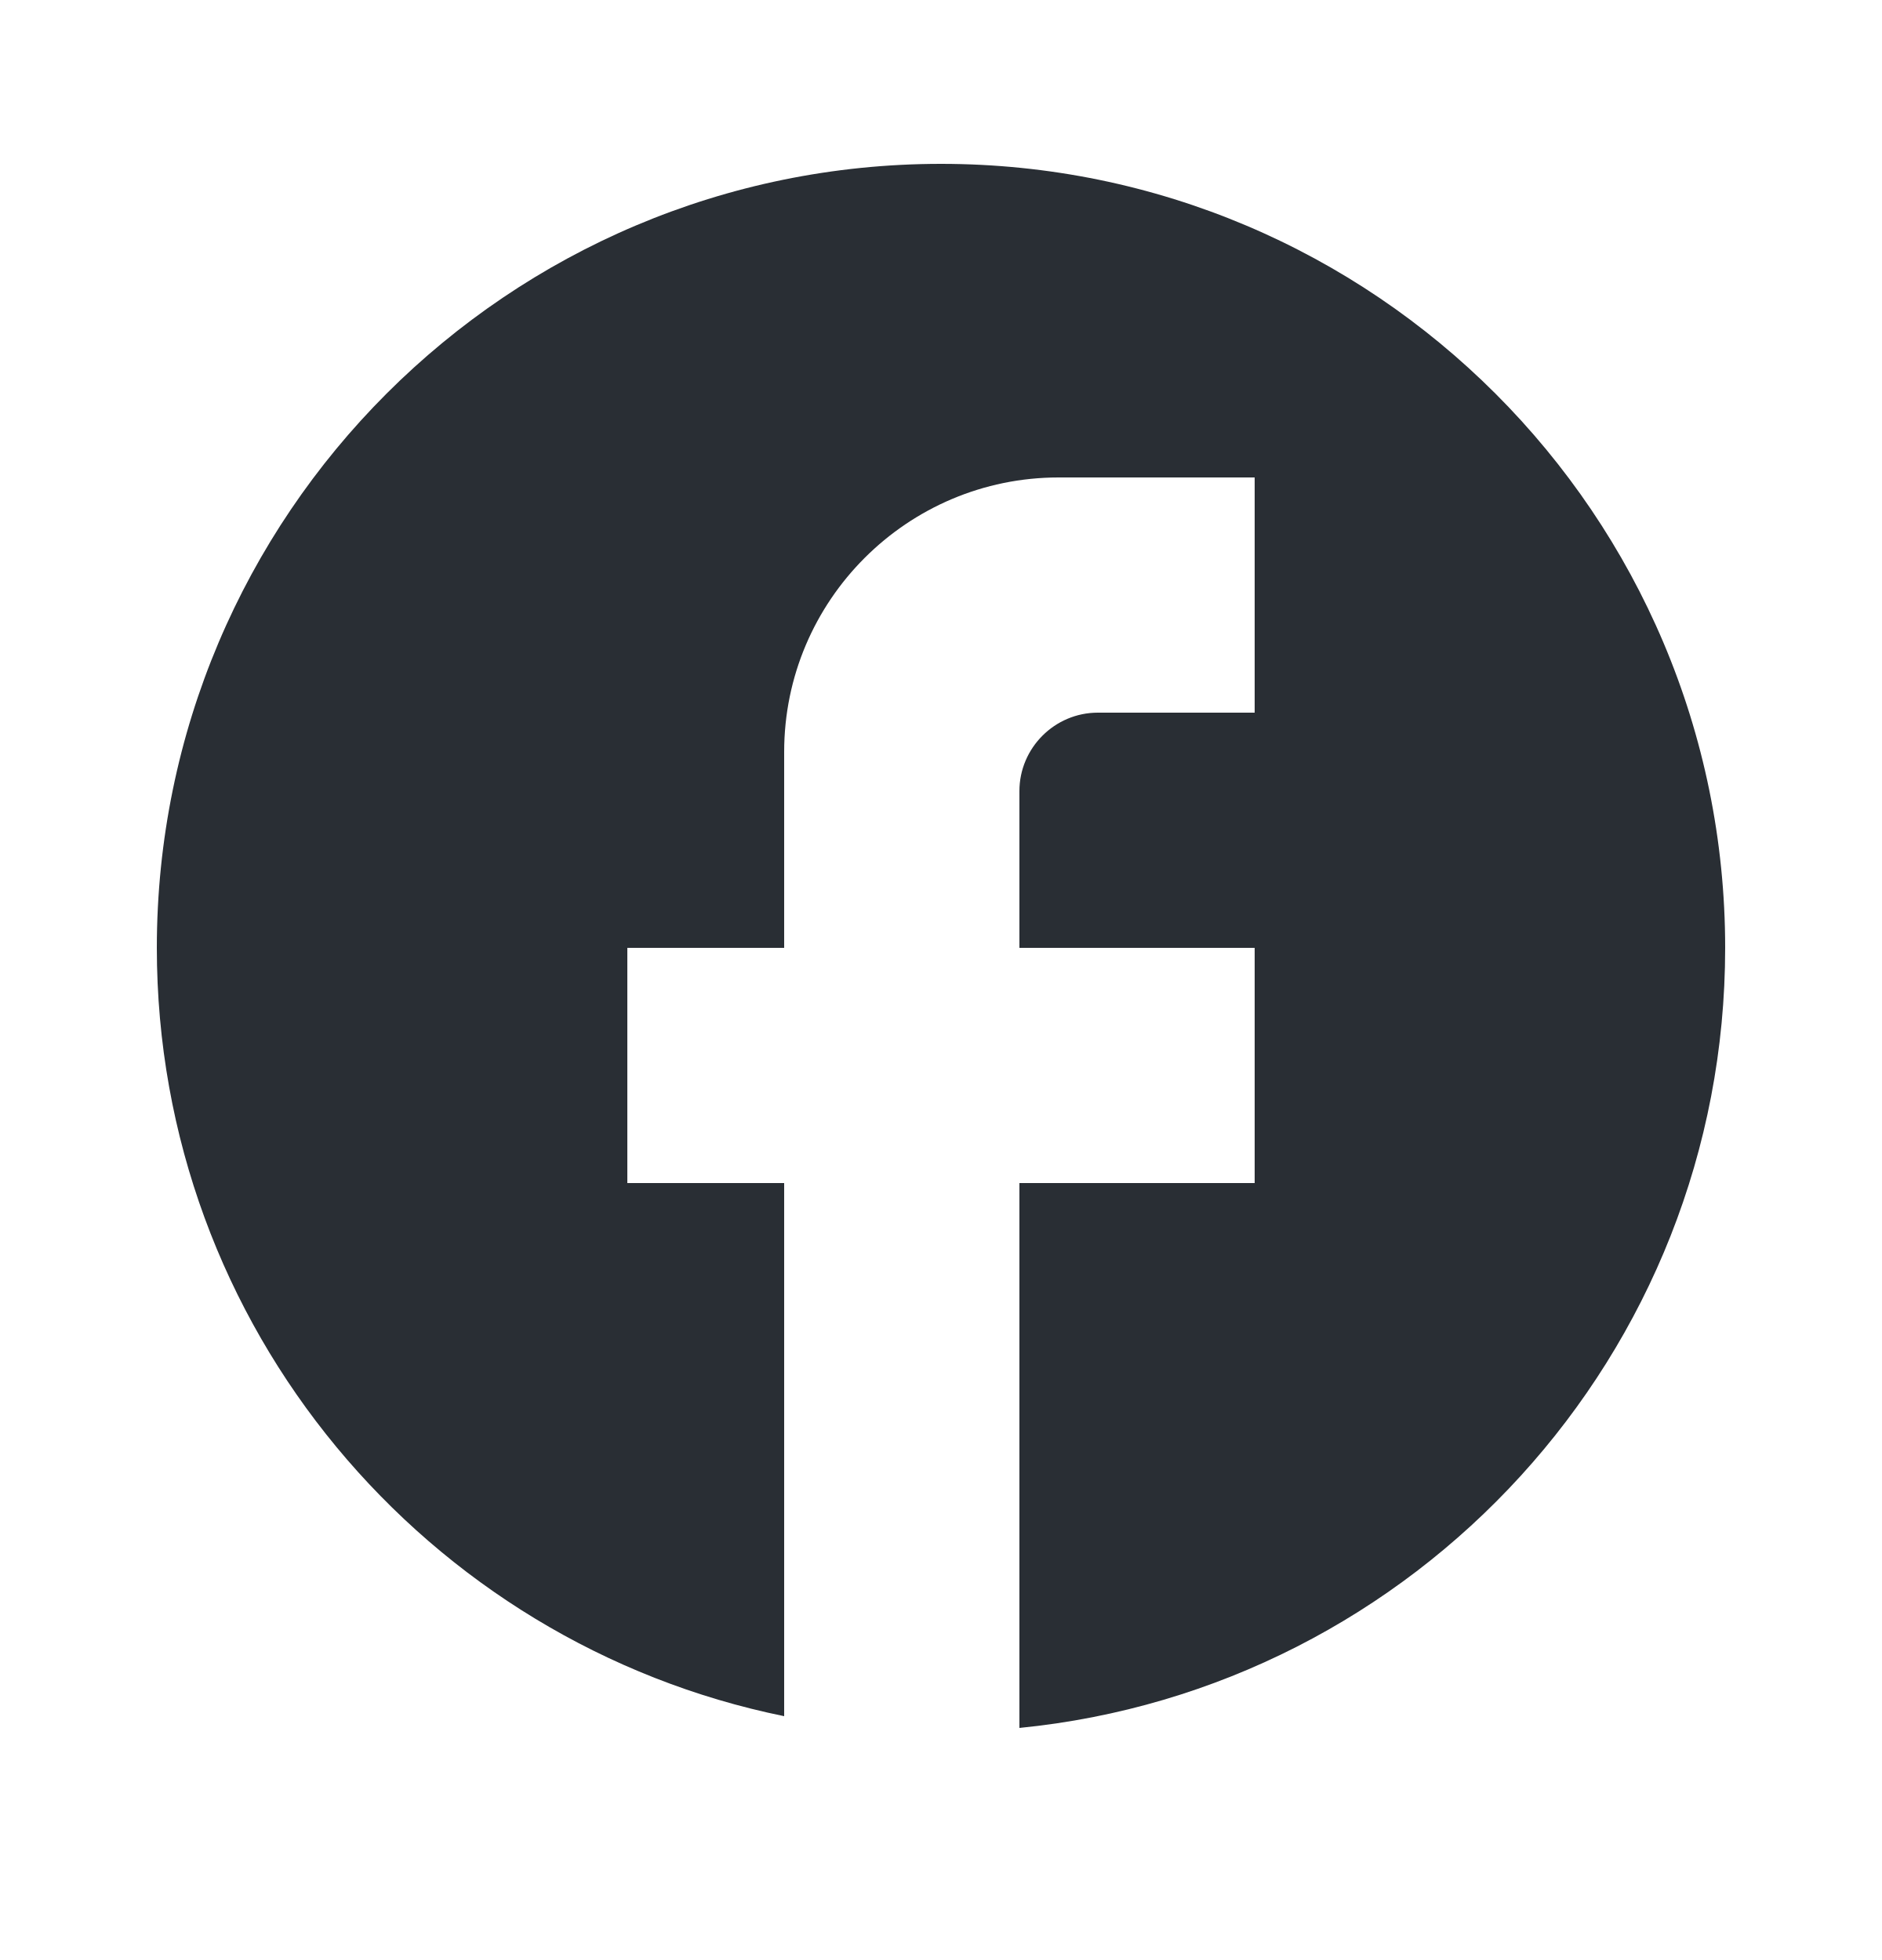
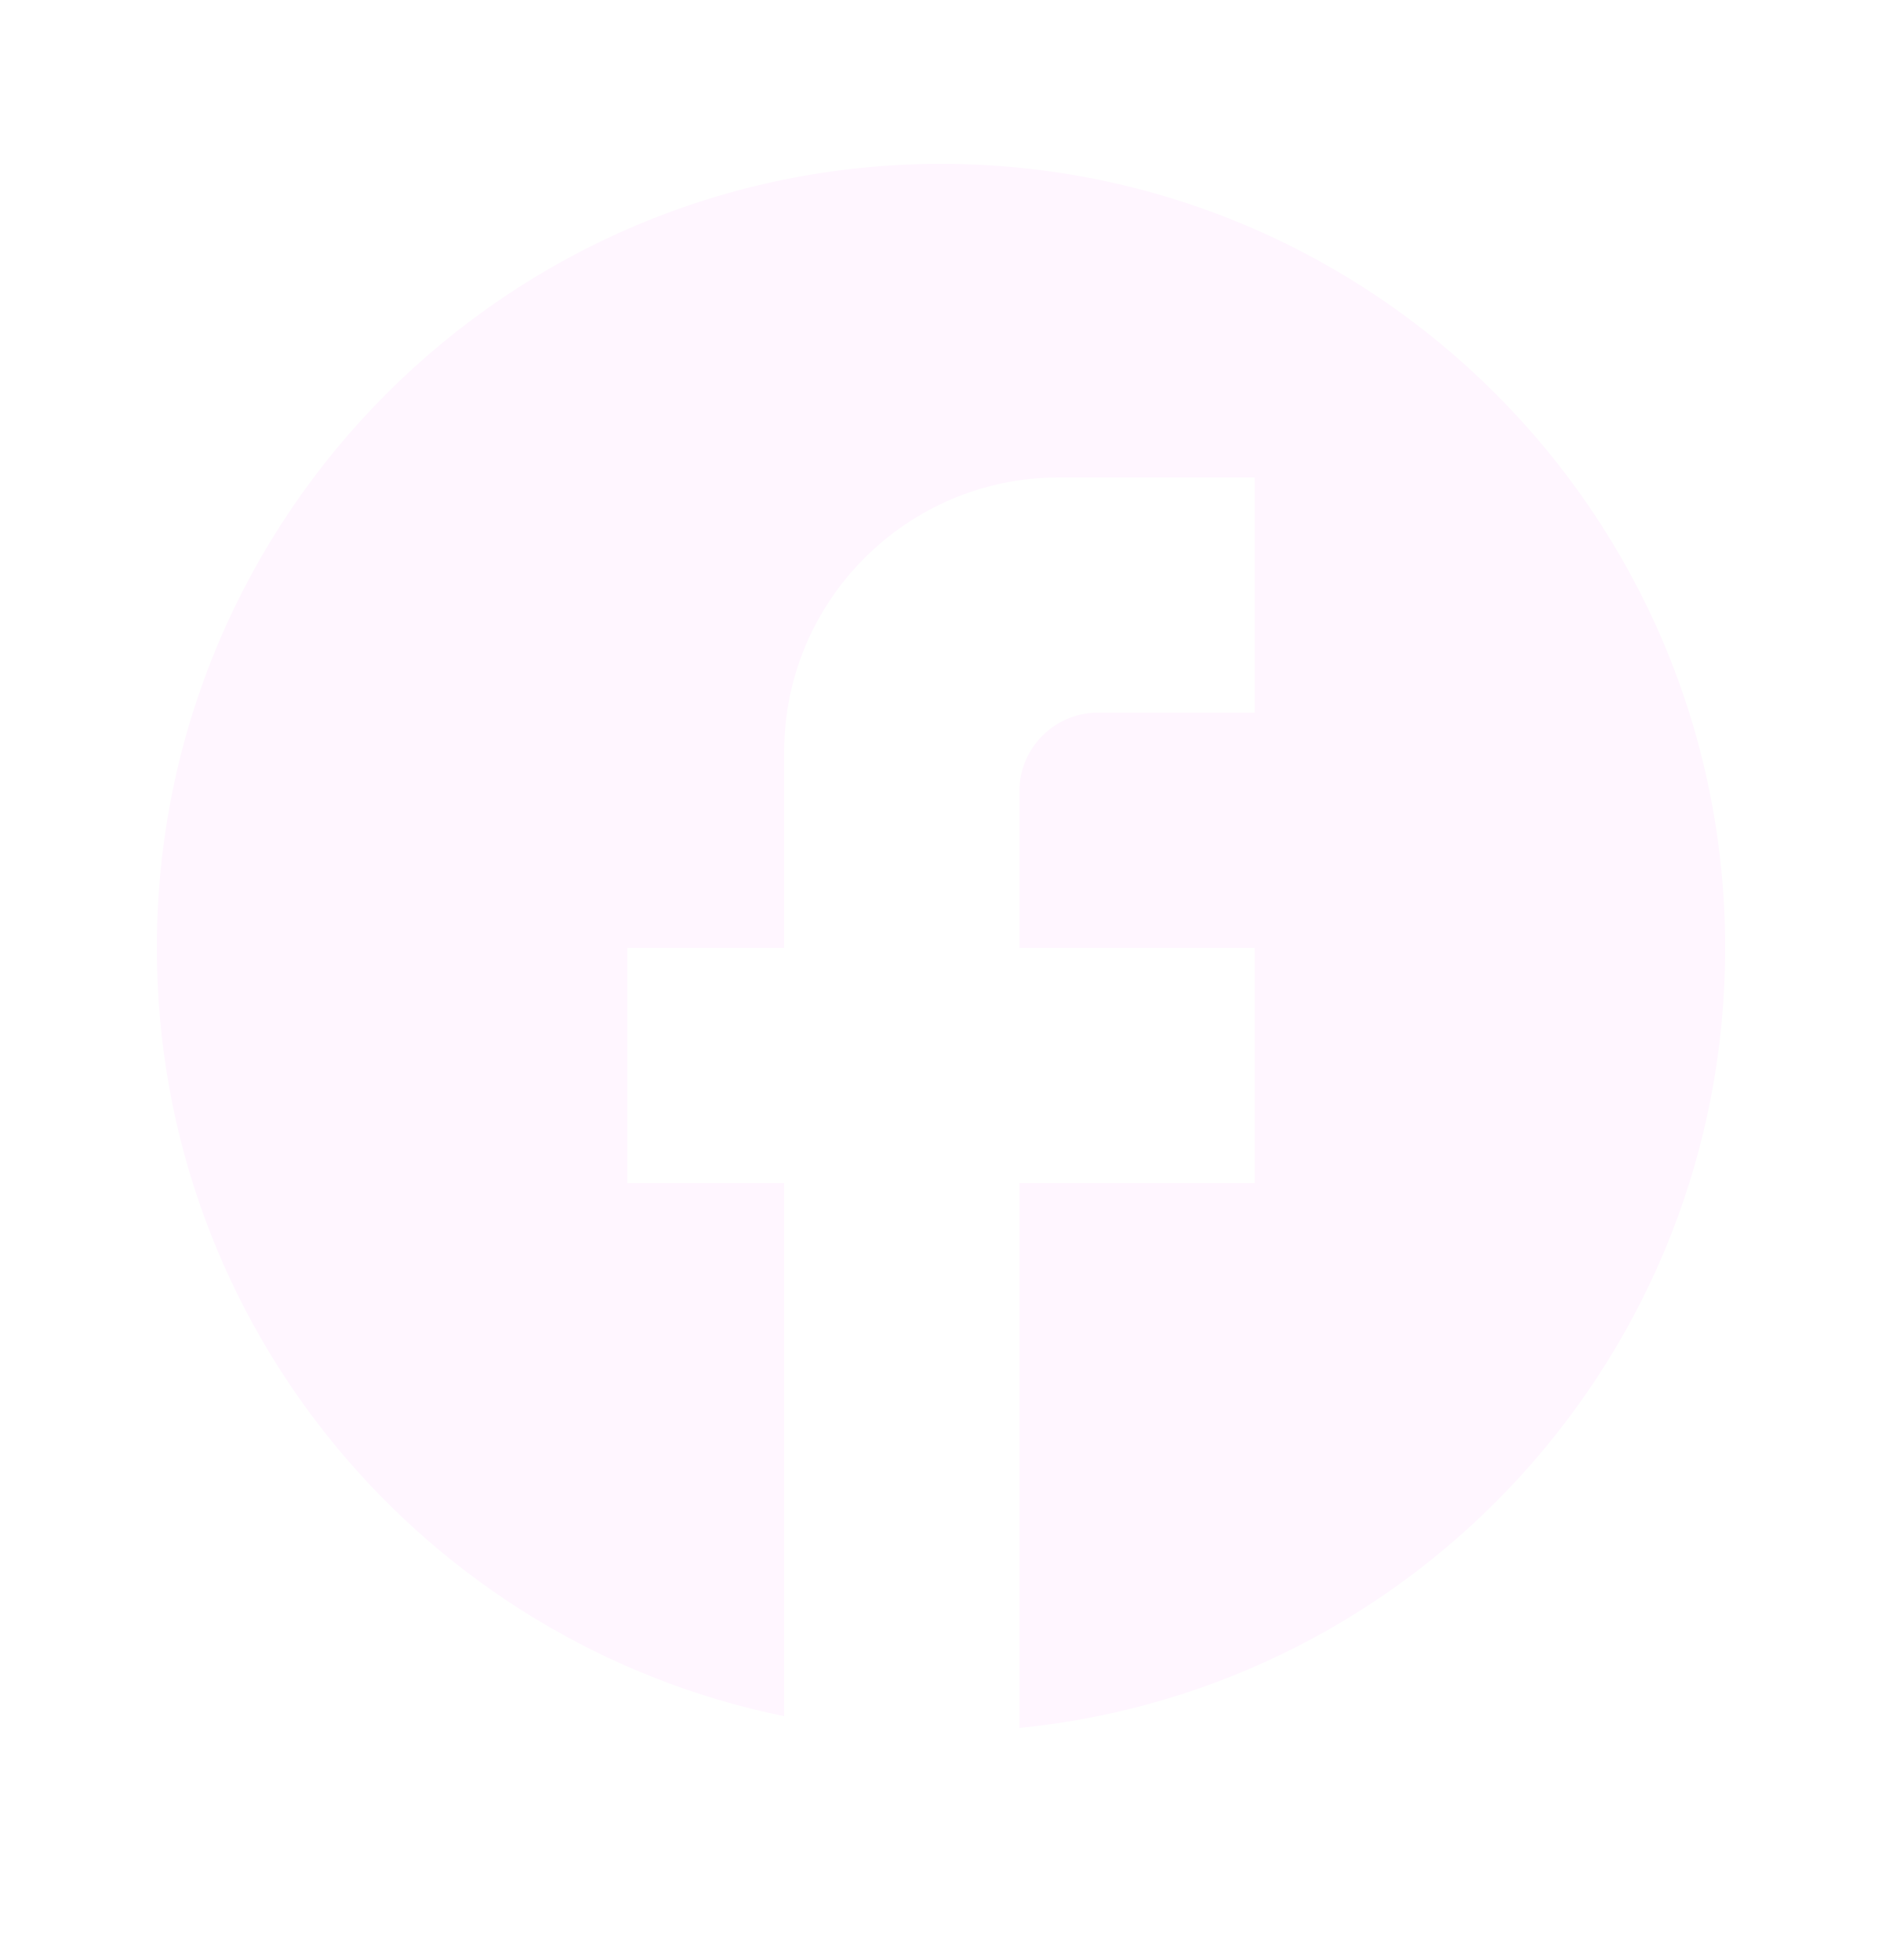
<svg xmlns="http://www.w3.org/2000/svg" width="24" height="25" viewBox="0 0 24 25" fill="none">
-   <path d="M22 12.09C22 6.57 17.52 2.09 12 2.09C6.48 2.09 2 6.57 2 12.09C2 16.93 5.44 20.96 10 21.89V15.09H8V12.09H10V9.59C10 7.66 11.57 6.09 13.5 6.09H16V9.09H14C13.45 9.09 13 9.54 13 10.09V12.09H16V15.09H13V22.04C18.05 21.54 22 17.28 22 12.09Z" fill="#292E34" />
+   <path d="M22 12.09C22 6.57 17.52 2.09 12 2.09C6.48 2.09 2 6.57 2 12.09C2 16.93 5.44 20.96 10 21.89V15.09H8V12.09H10V9.59C10 7.66 11.57 6.09 13.5 6.09H16V9.09H14C13.45 9.09 13 9.54 13 10.09V12.09H16V15.09H13V22.04C18.05 21.54 22 17.28 22 12.09Z" fill="#fff6ff" />
</svg>
